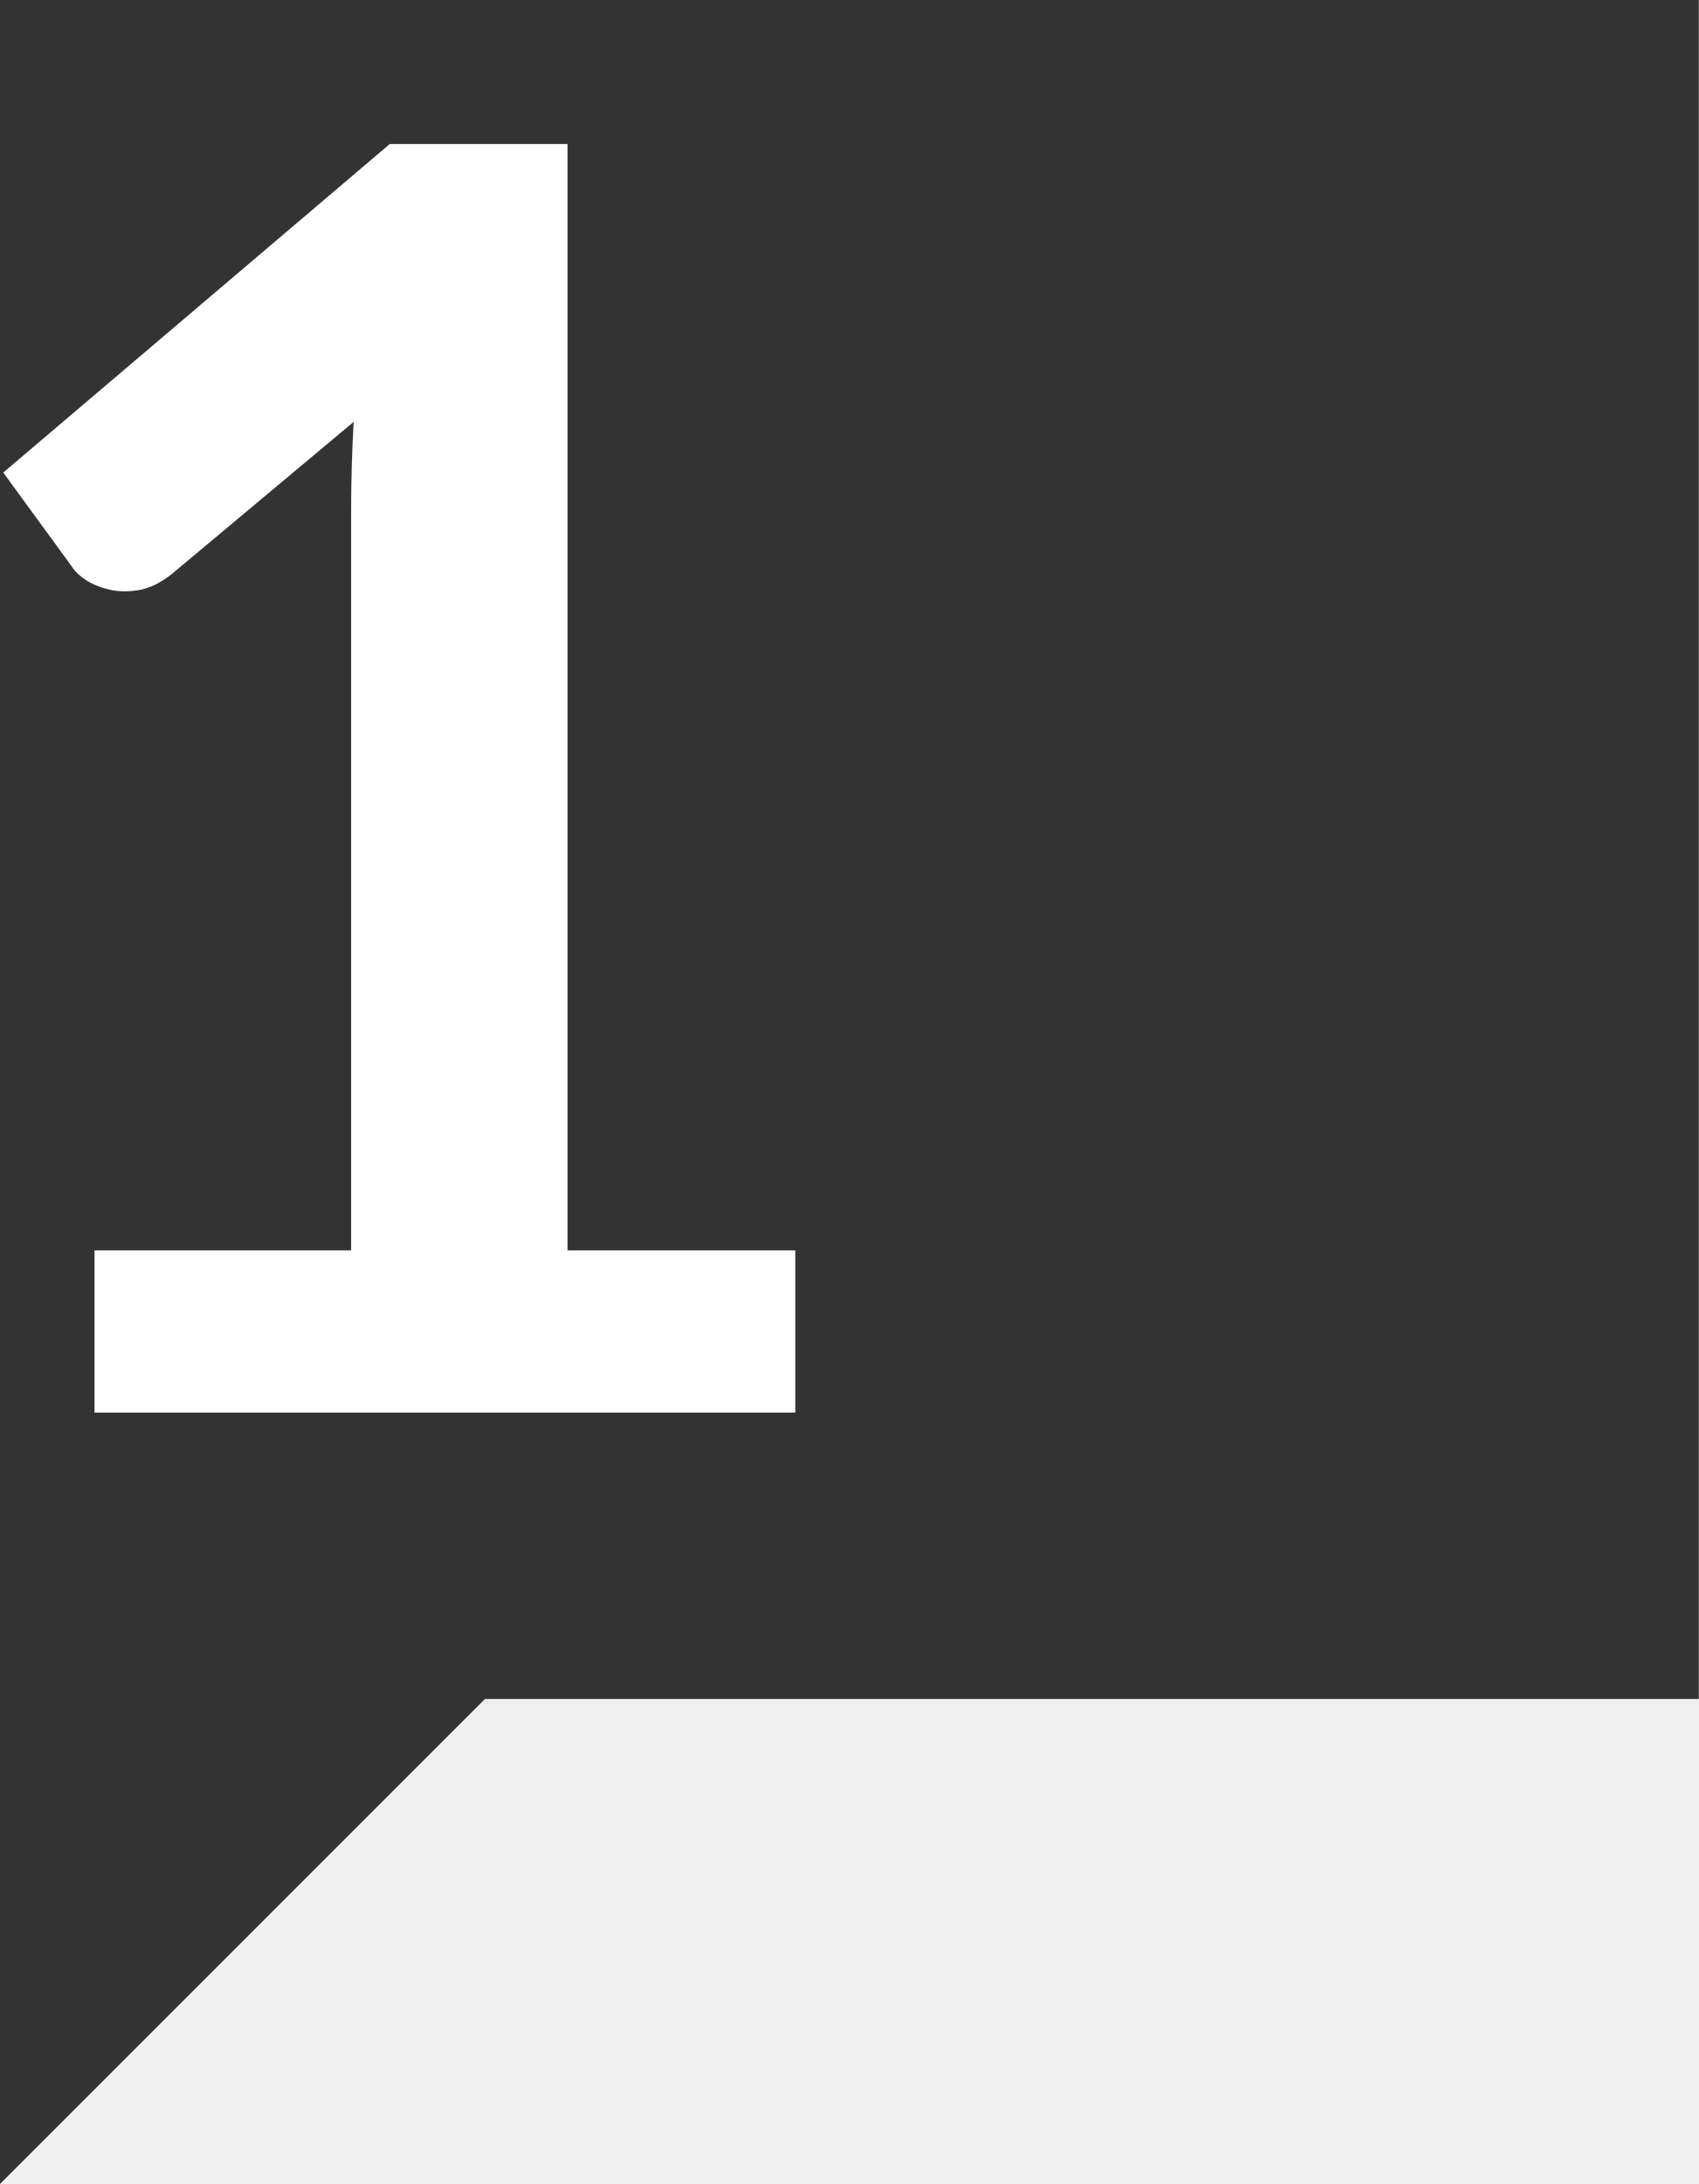
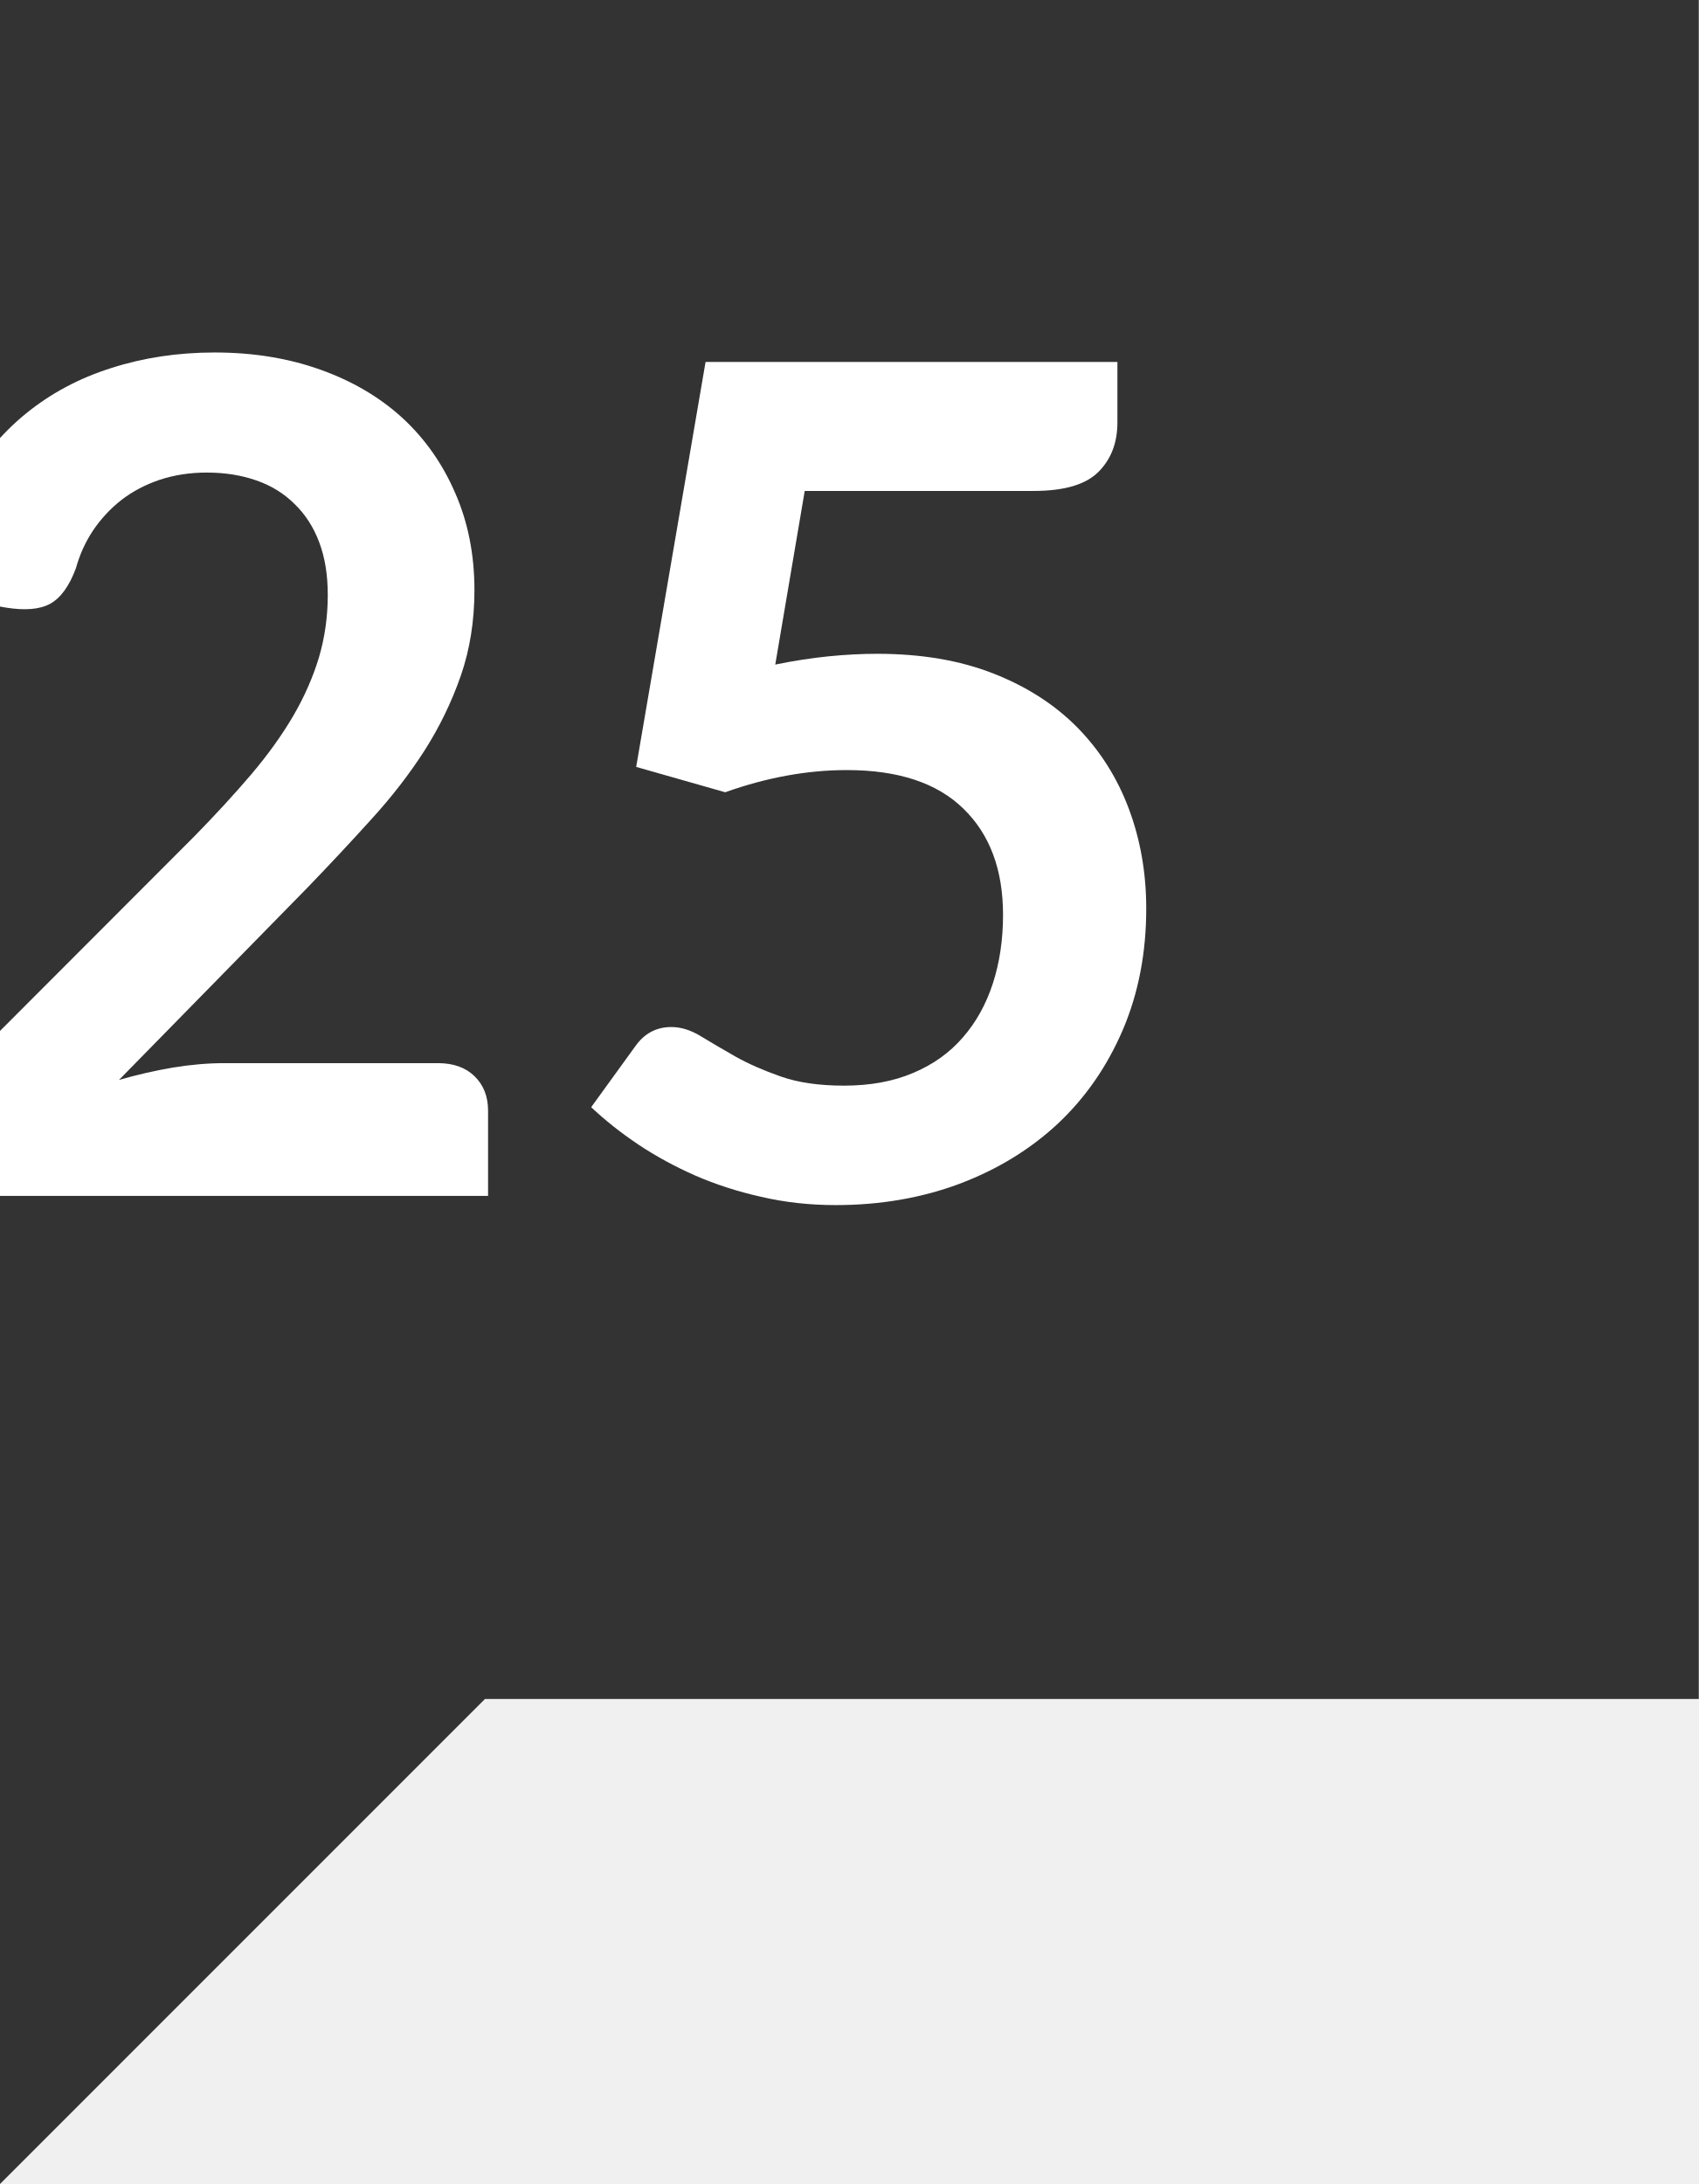
<svg xmlns="http://www.w3.org/2000/svg" version="1.1" id="Capa_1" x="0px" y="0px" width="62.062" height="79.781" viewBox="5 -10 62.063 107.705" enable-background="new 0 0 100 100" xml:space="preserve">
  <defs id="defs12" />
  <path style="fill:#333333;fill-opacity:1;stroke:#353434;stroke-width:0;stroke-linejoin:round;stroke-miterlimit:4;stroke-opacity:1;stroke-dasharray:none" d="m -5.861,-10 0,107.705 23.92,-23.92 59.864,0 0,-83.784 -83.784,0 z" id="path3007" />
-   <text xml:space="preserve" style="font-size:54px;font-style:normal;font-variant:normal;font-weight:normal;font-stretch:normal;line-height:125%;letter-spacing:0px;word-spacing:0px;fill:#000000;fill-opacity:1;stroke:none;font-family:Lato;-inkscape-font-specification:Lato" x="34.436" y="59.663" id="text3000">
-     <tspan id="tspan3002" x="34.436" y="59.663" style="font-size:86.4px;font-weight:bold;text-align:center;text-anchor:middle;fill:#ffffff;-inkscape-font-specification:Lato Bold">1</tspan>
+   <text xml:space="preserve" style="font-size:35.552px;font-style:normal;font-variant:normal;font-weight:normal;font-stretch:normal;line-height:125%;letter-spacing:0px;word-spacing:0px;fill:#000000;fill-opacity:1;stroke:none;font-family:Lato;-inkscape-font-specification:Lato" x="34.479" y="48.978" id="text3000">
+     <tspan id="tspan3002" x="34.479" y="48.978" style="font-size:56.884px;font-weight:bold;text-align:center;text-anchor:middle;fill:#ffffff;-inkscape-font-specification:Lato Bold">25</tspan>
  </text>
</svg>
